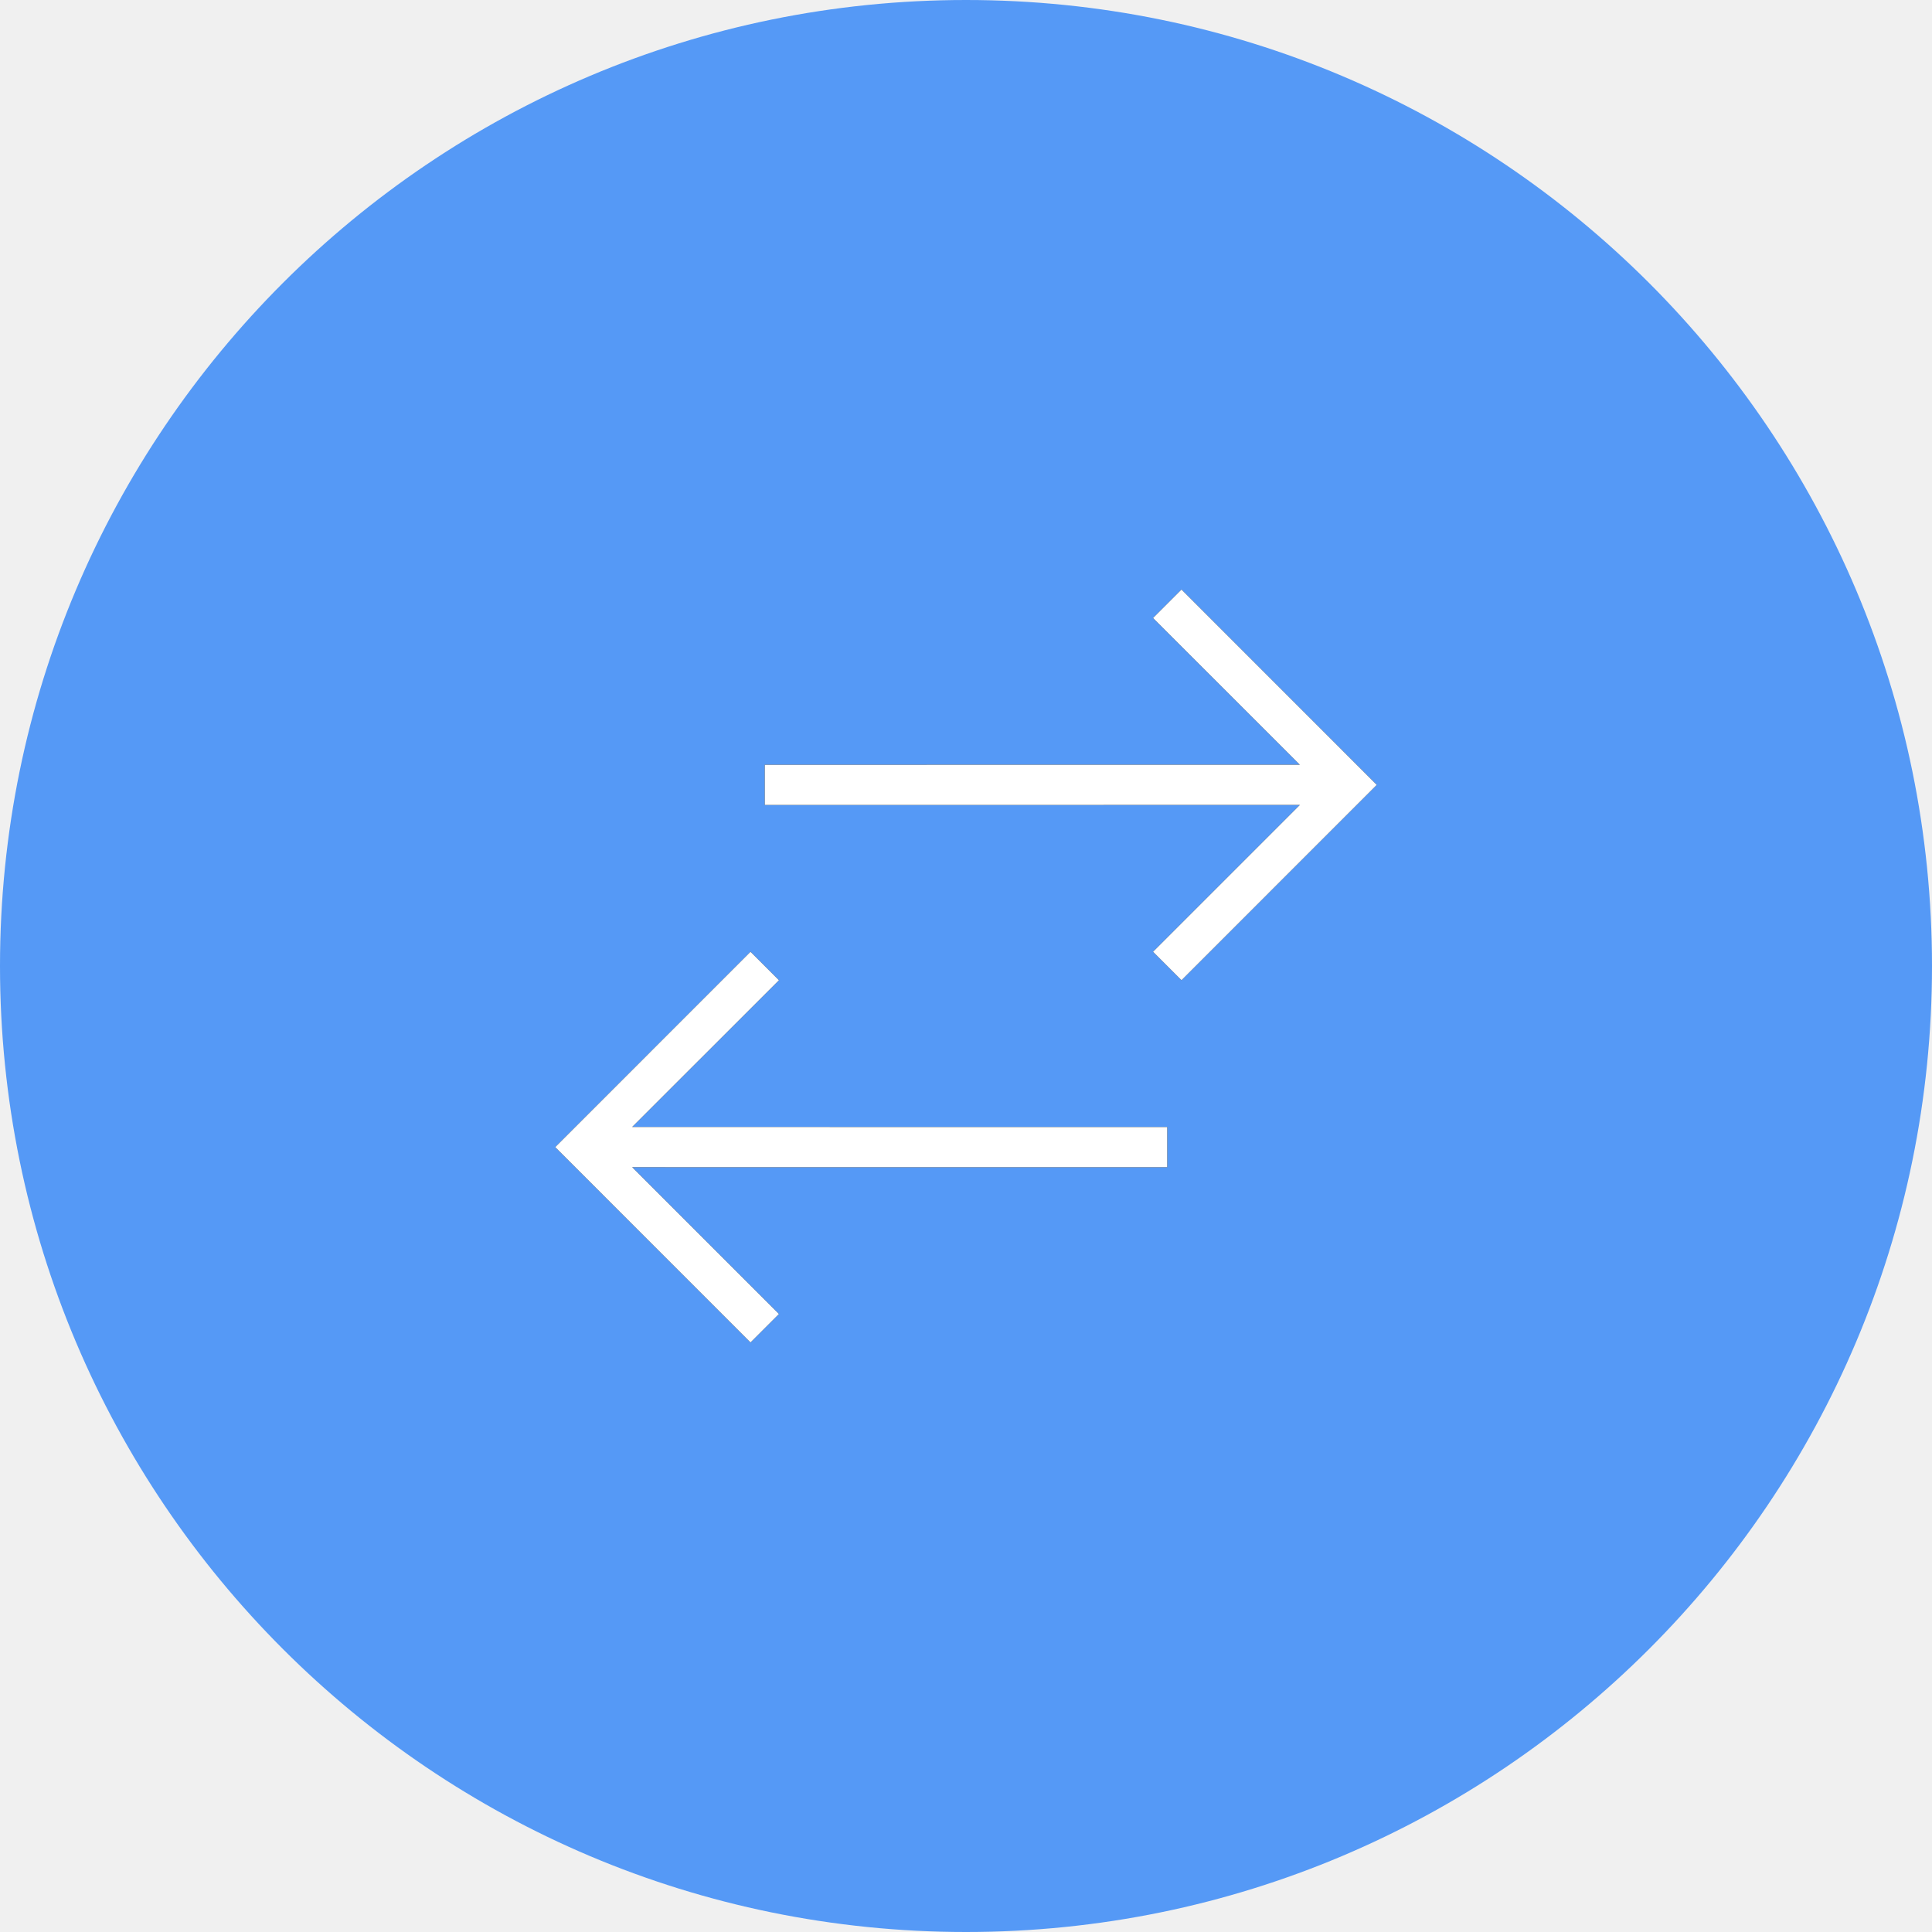
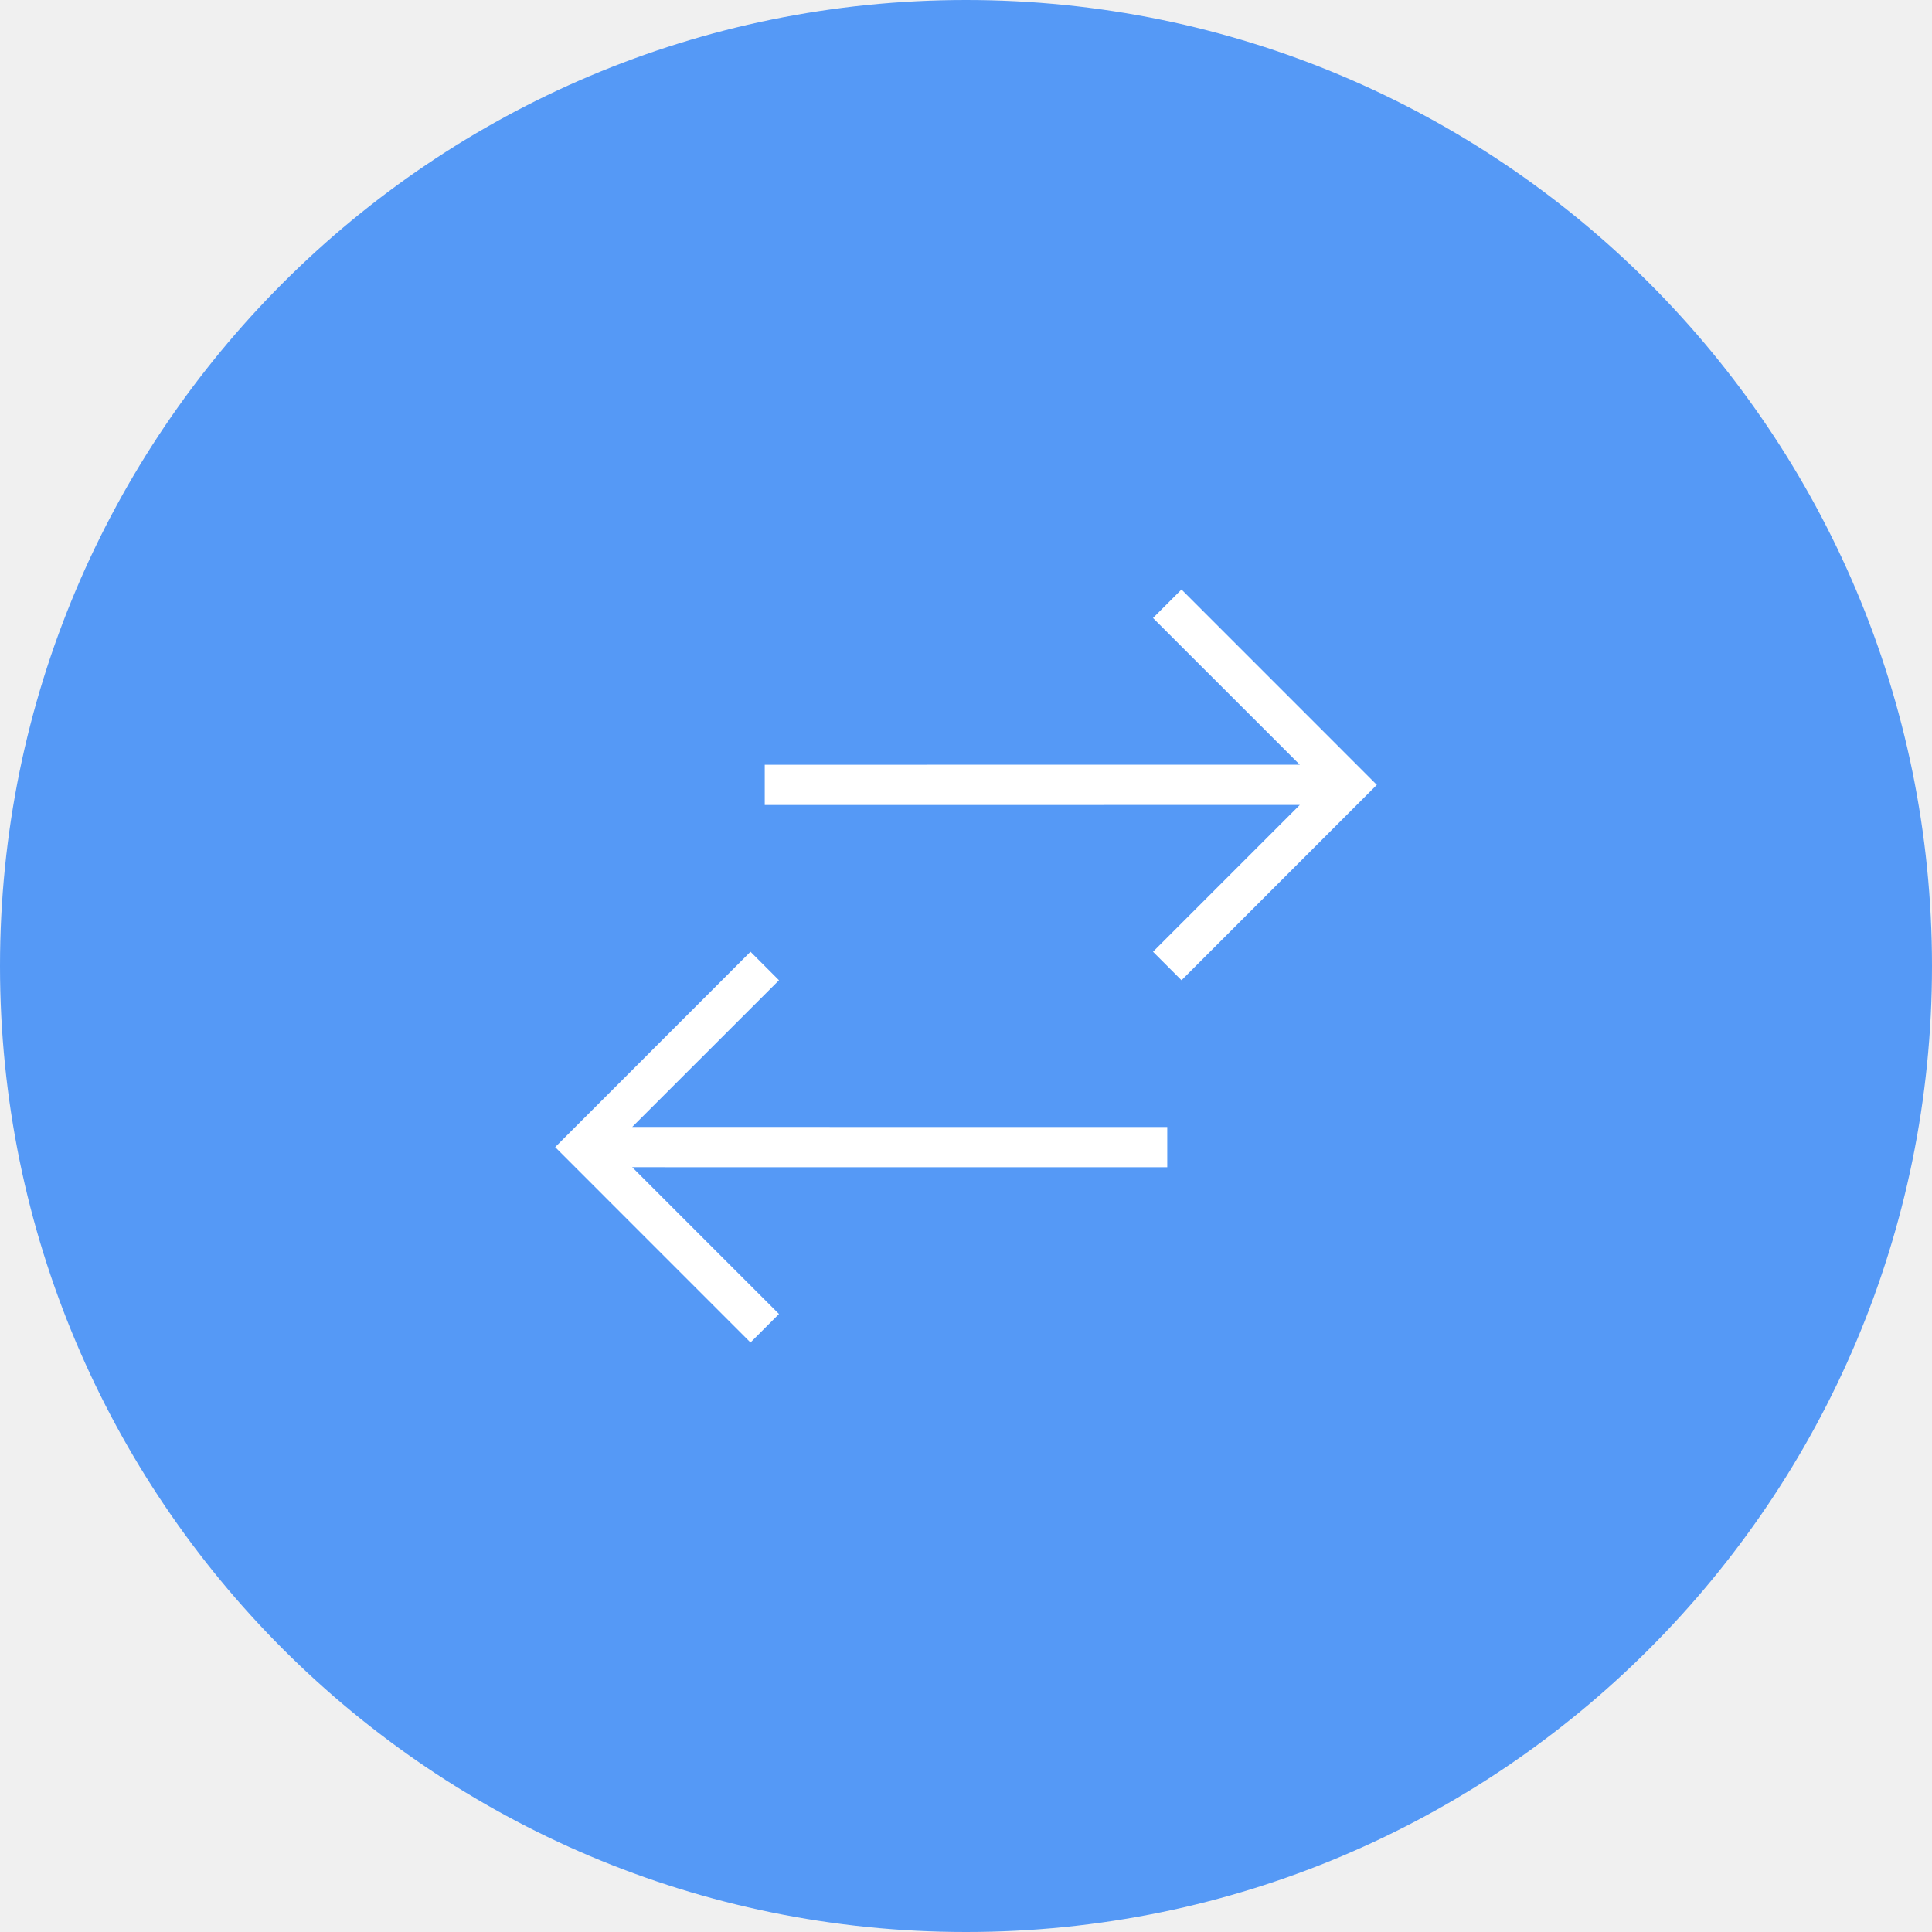
- <svg xmlns="http://www.w3.org/2000/svg" xmlns:xlink="http://www.w3.org/1999/xlink" width="48" height="48" viewBox="0 0 48 48">
-   <defs>
-     <path id="arrows-a" d="M6.646,11.646 L7.354,12.354 L3.707,15.999 L17,16 L17,17 L3.707,16.999 L7.354,20.646 L6.646,21.354 L1.793,16.5 L6.646,11.646 Z M17.354,2.646 L22.207,7.5 L17.354,12.354 L16.646,11.646 L20.293,7.999 L7,8 L7,7 L20.293,6.999 L16.646,3.354 L17.354,2.646 Z" />
-   </defs>
+ <svg xmlns="http://www.w3.org/2000/svg" width="48" height="48" viewBox="0 0 48 48">
  <g fill="none" fill-rule="evenodd">
    <rect width="48" height="48" fill="#5599F6" rx="24" />
-     <g transform="translate(12 12)">
-       <mask id="arrows-b" fill="#fff">
-         <use xlink:href="#arrows-a" />
-       </mask>
-       <use fill="#000" fill-rule="nonzero" xlink:href="#arrows-a" />
-       <g fill="#FFF" mask="url(#arrows-b)">
-         <rect width="24" height="24" />
-       </g>
-     </g>
+     <path fill="#FFF" fill-rule="nonzero" d="M18.646,23.646 L19.354,24.354 L15.707,27.999 L29,28 L29,29 L15.707,28.999 L19.354,32.646 L18.646,33.354 L13.793,28.5 L18.646,23.646 Z M29.354,14.646 L34.207,19.5 L29.354,24.354 L28.646,23.646 L32.293,19.999 L19,20 L19,19 L32.293,18.999 L28.646,15.354 L29.354,14.646 Z" />
  </g>
</svg>
